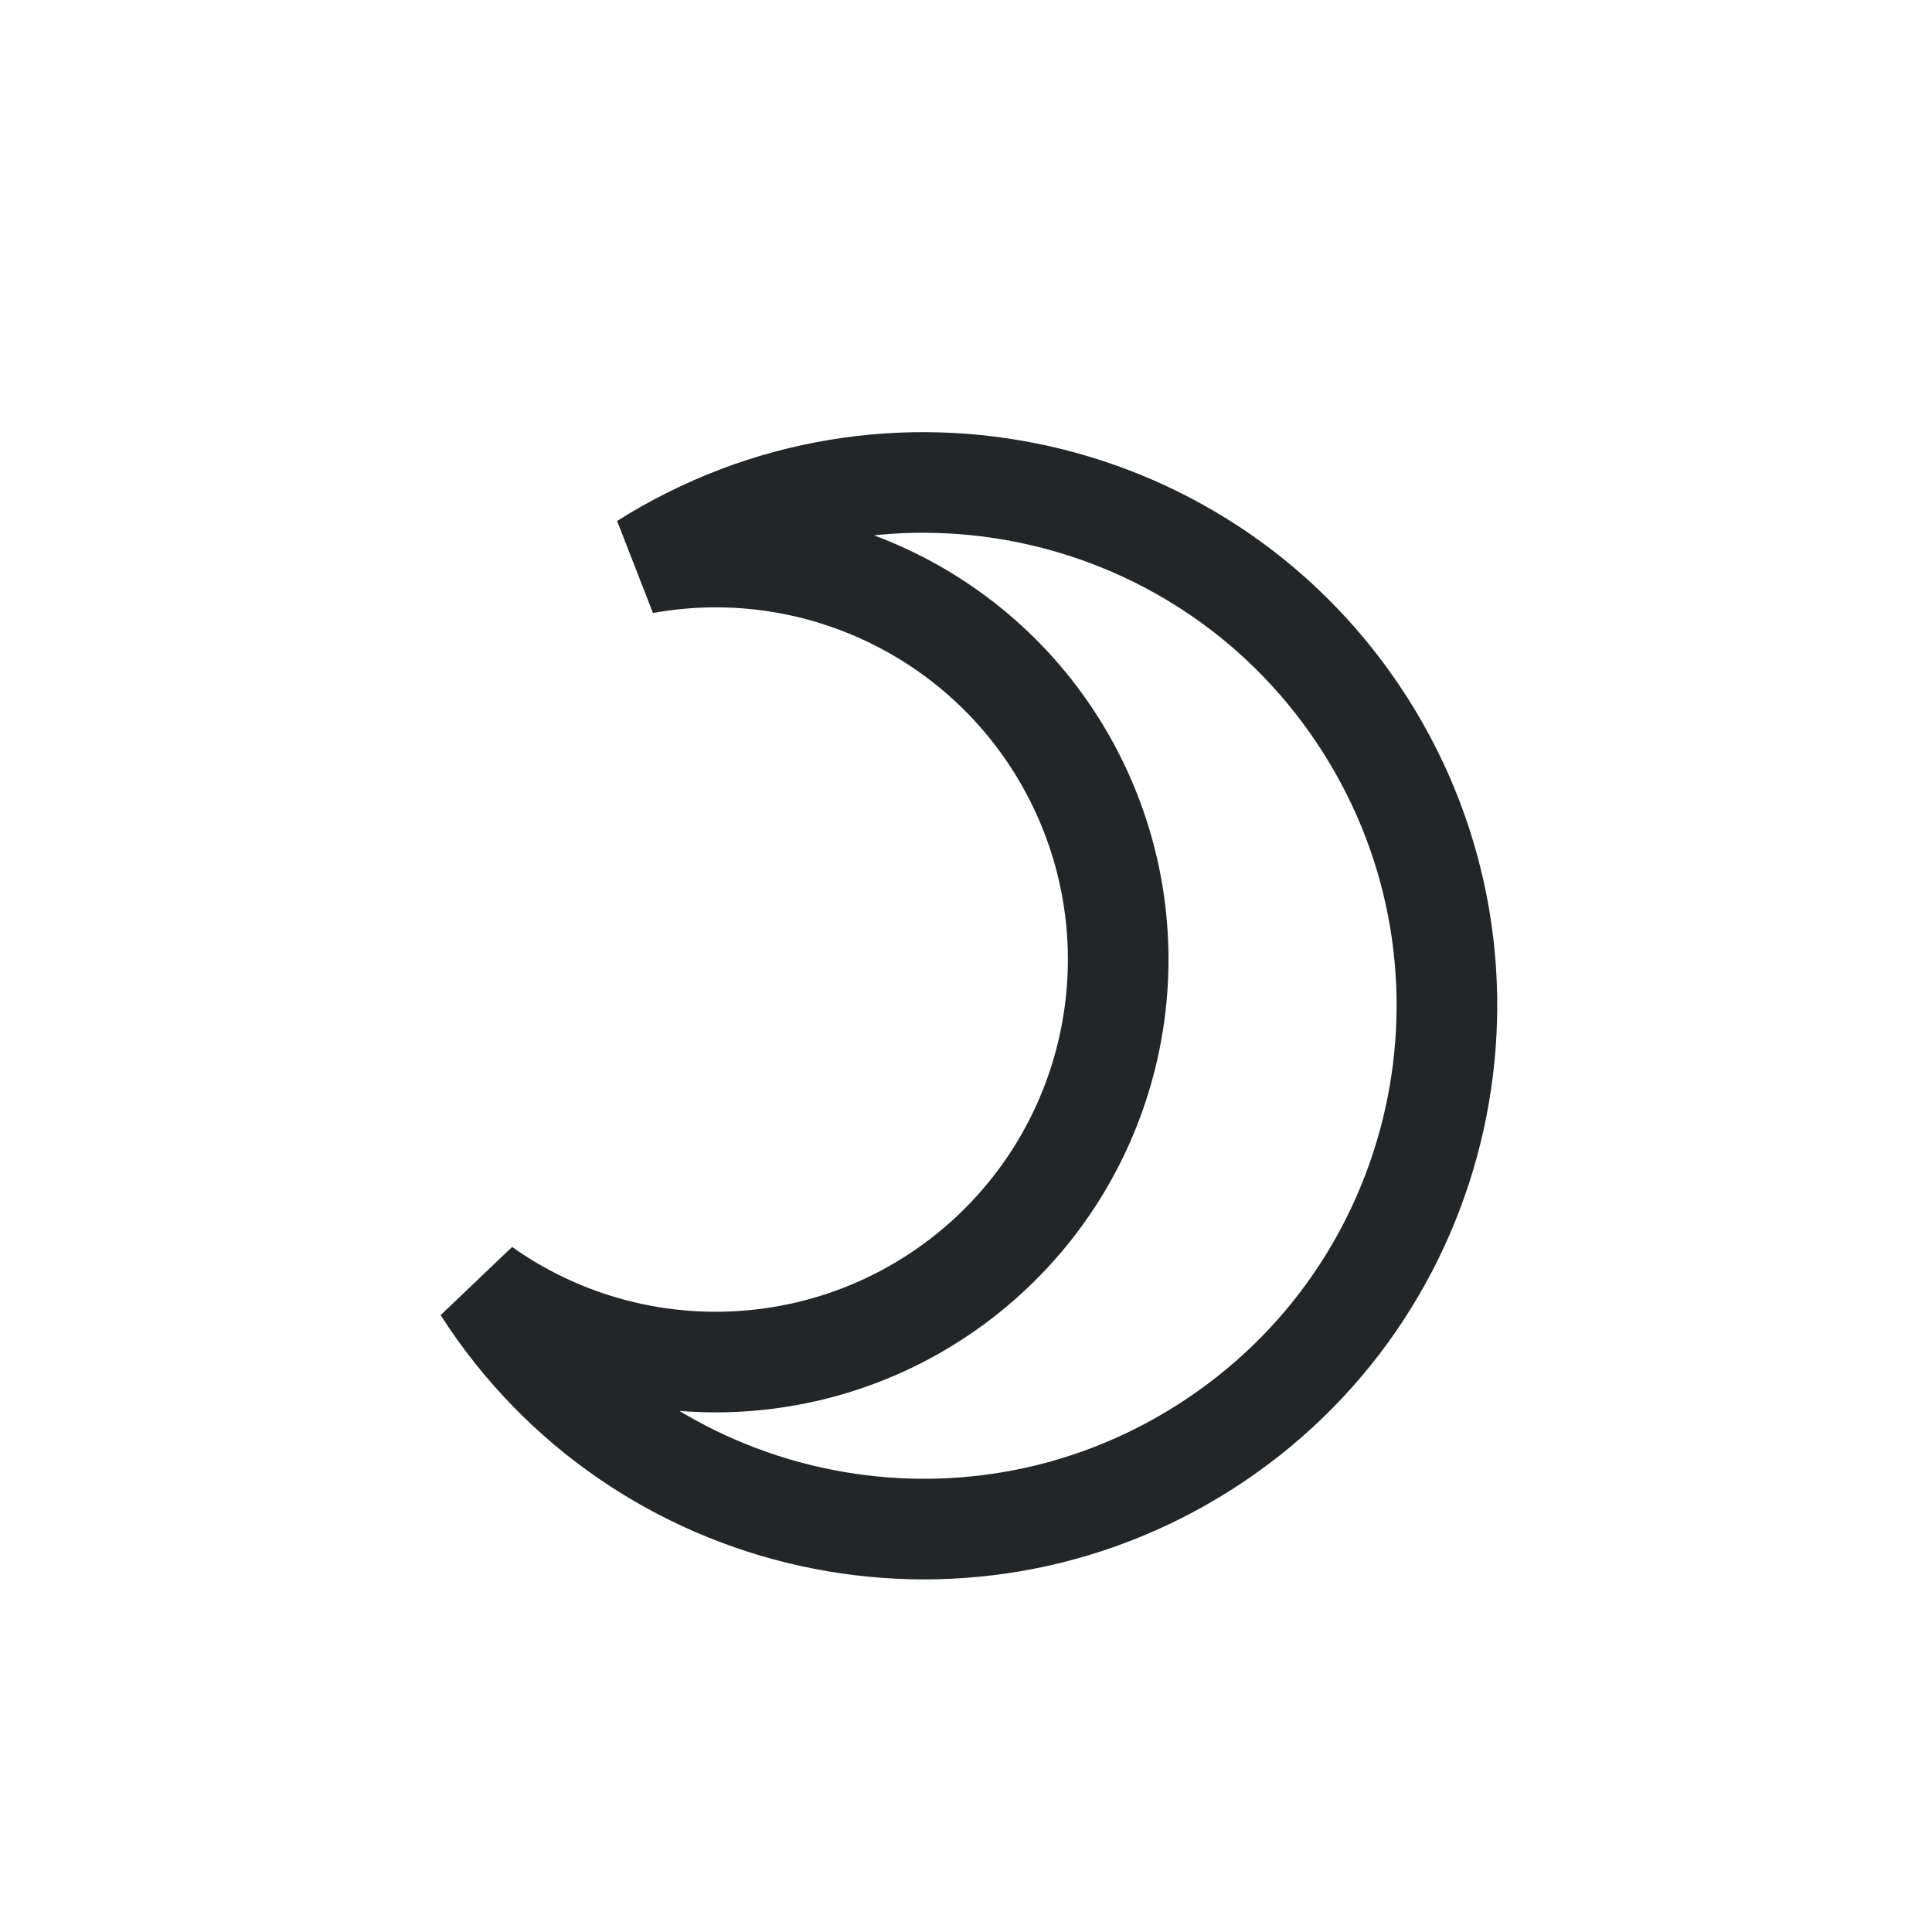
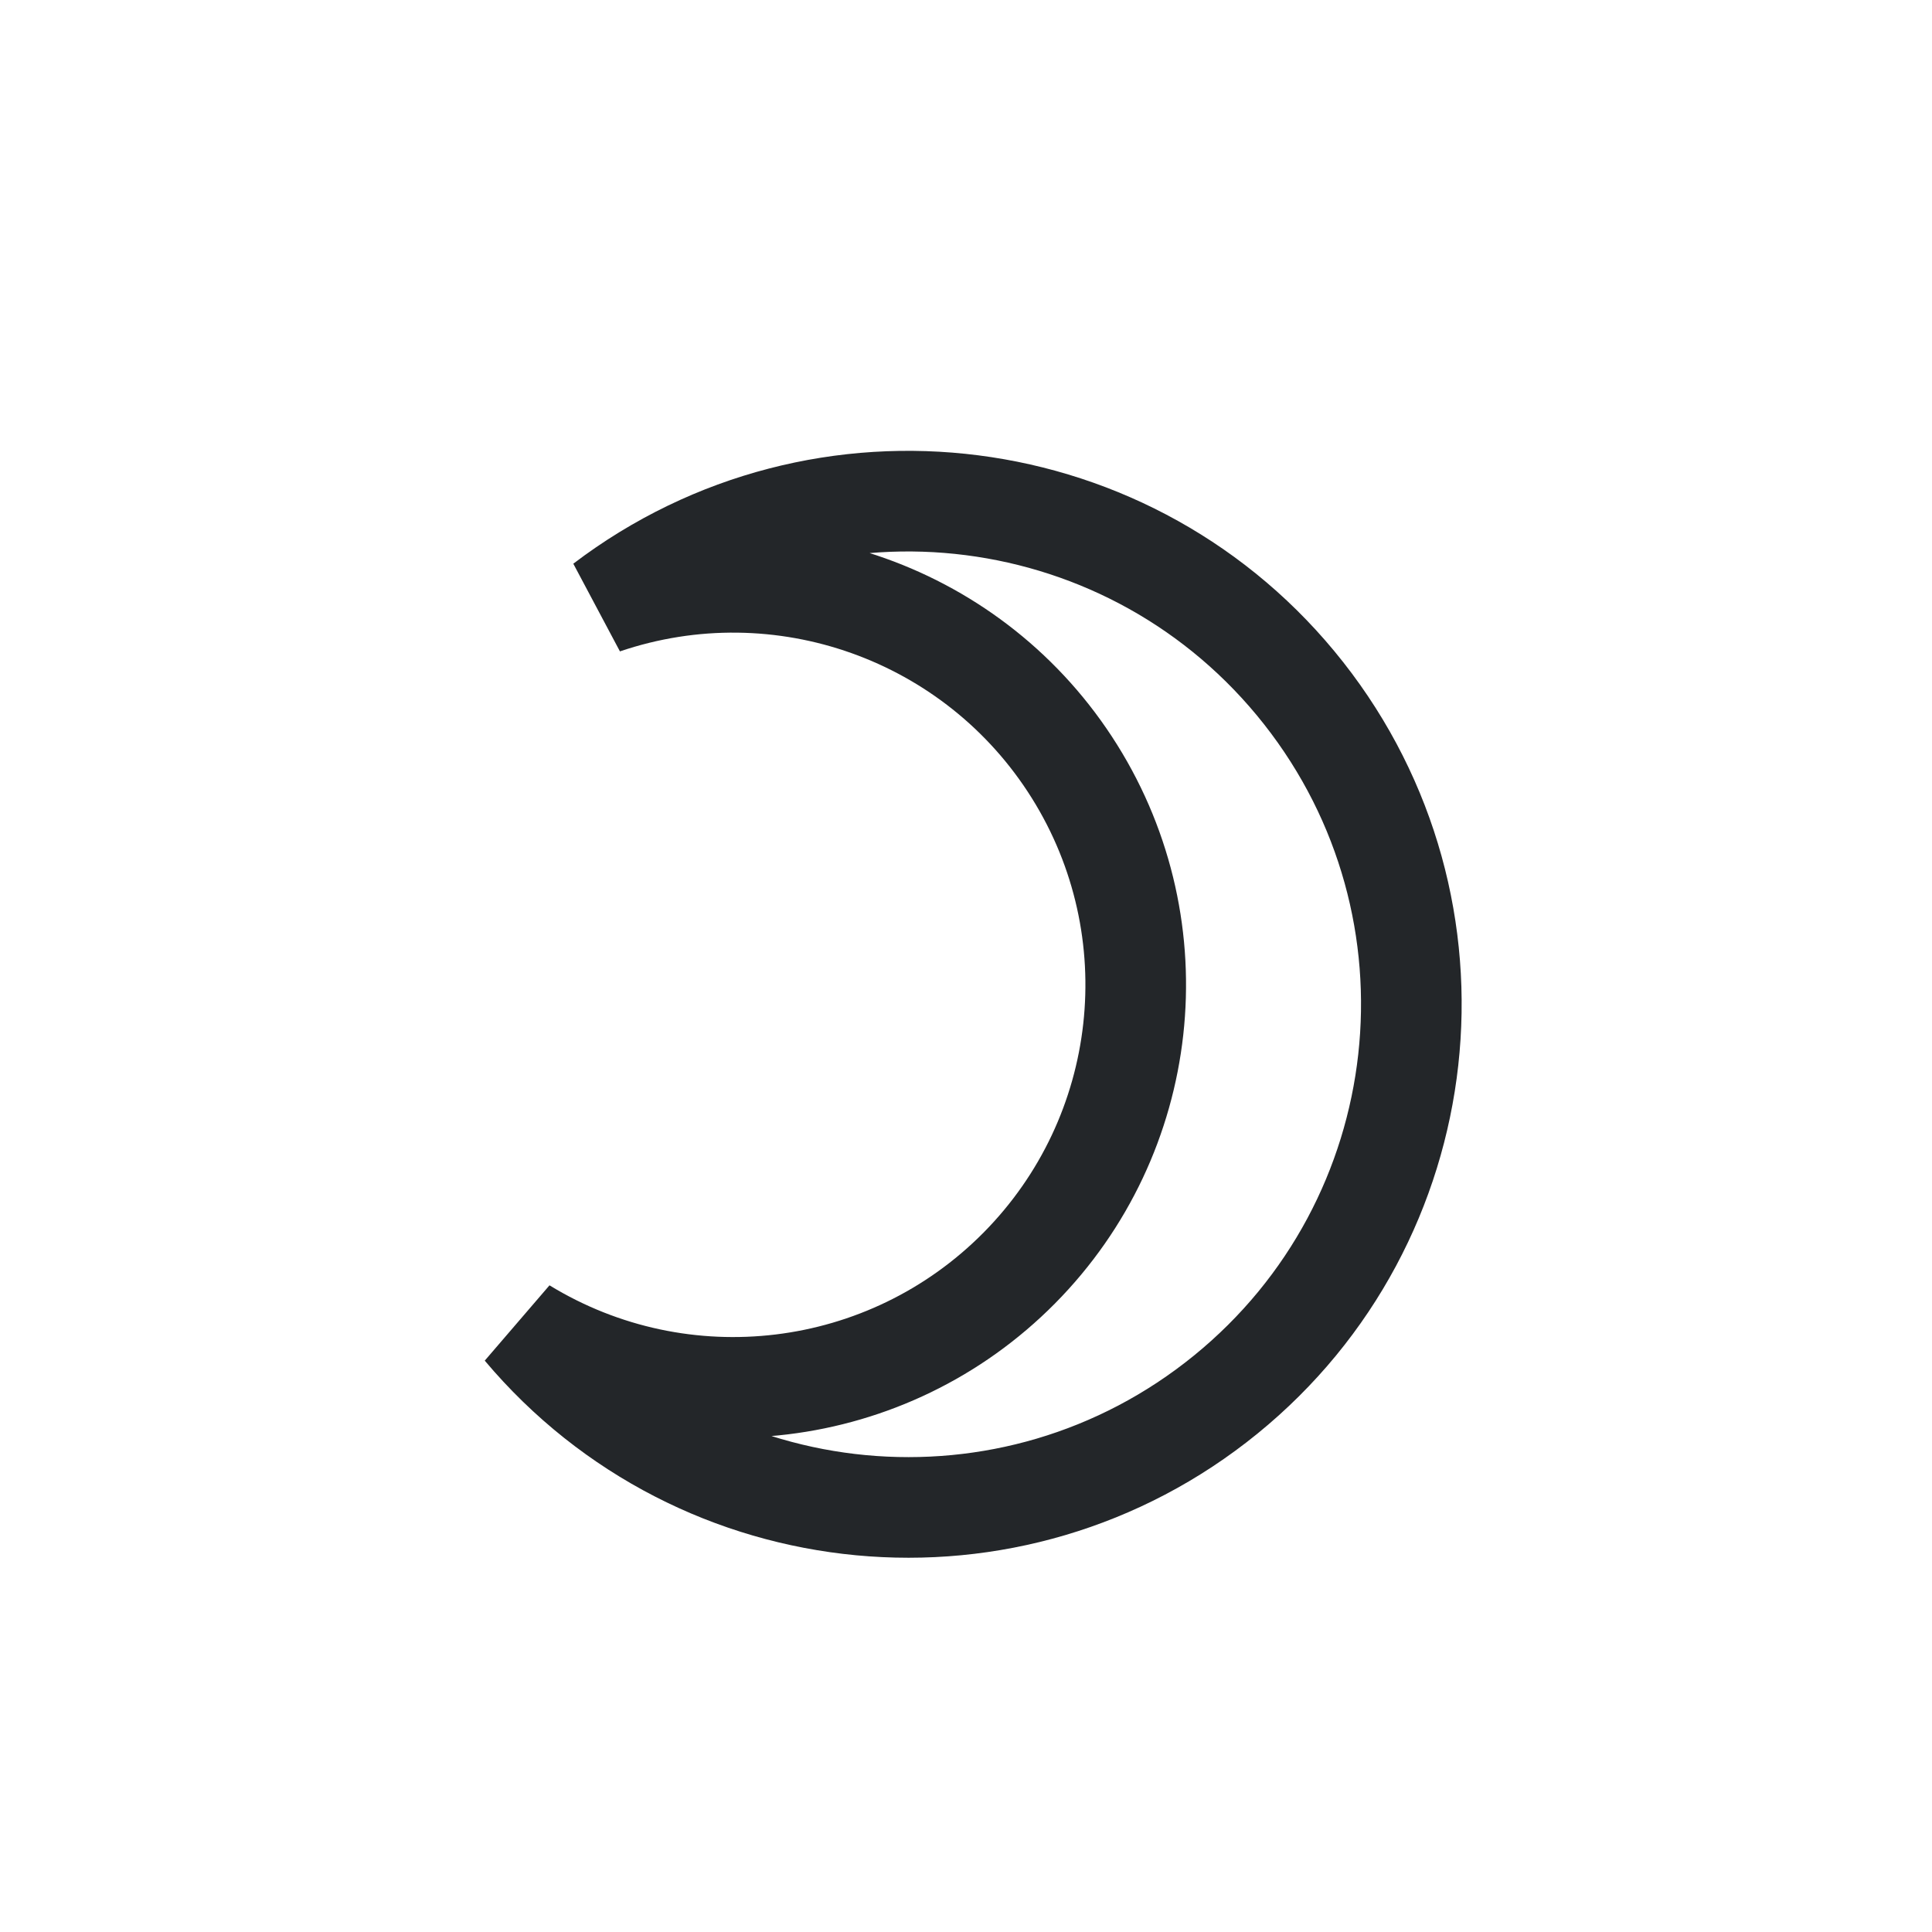
<svg xmlns="http://www.w3.org/2000/svg" width="24px" height="24px" viewBox="0 0 24 24" fill="none">
  <style type="text/css" id="current-color-scheme"> .ColorScheme-Text { color:#232629; } </style>
-   <g class="ColorScheme-Text" stroke="currentColor" stroke-linecap="round" stroke-width="1.25" transform="translate(26, 24), scale(-1,-1)">
-     <path d="M20 8   A6.5 6.5   0 1 0   18 17   5 5   0 1 1   20 8z" />
+   <g class="ColorScheme-Text" stroke="currentColor" stroke-linecap="round" stroke-width="1.25" transform="translate(24, 24), scale(-1,-1)">
+     <path d="M17.5 7.5   A6.25 6.25   0 1 0   16.5 16.5   5 5   0 1 1   17.5 7.5z" />
  </g>
</svg>
